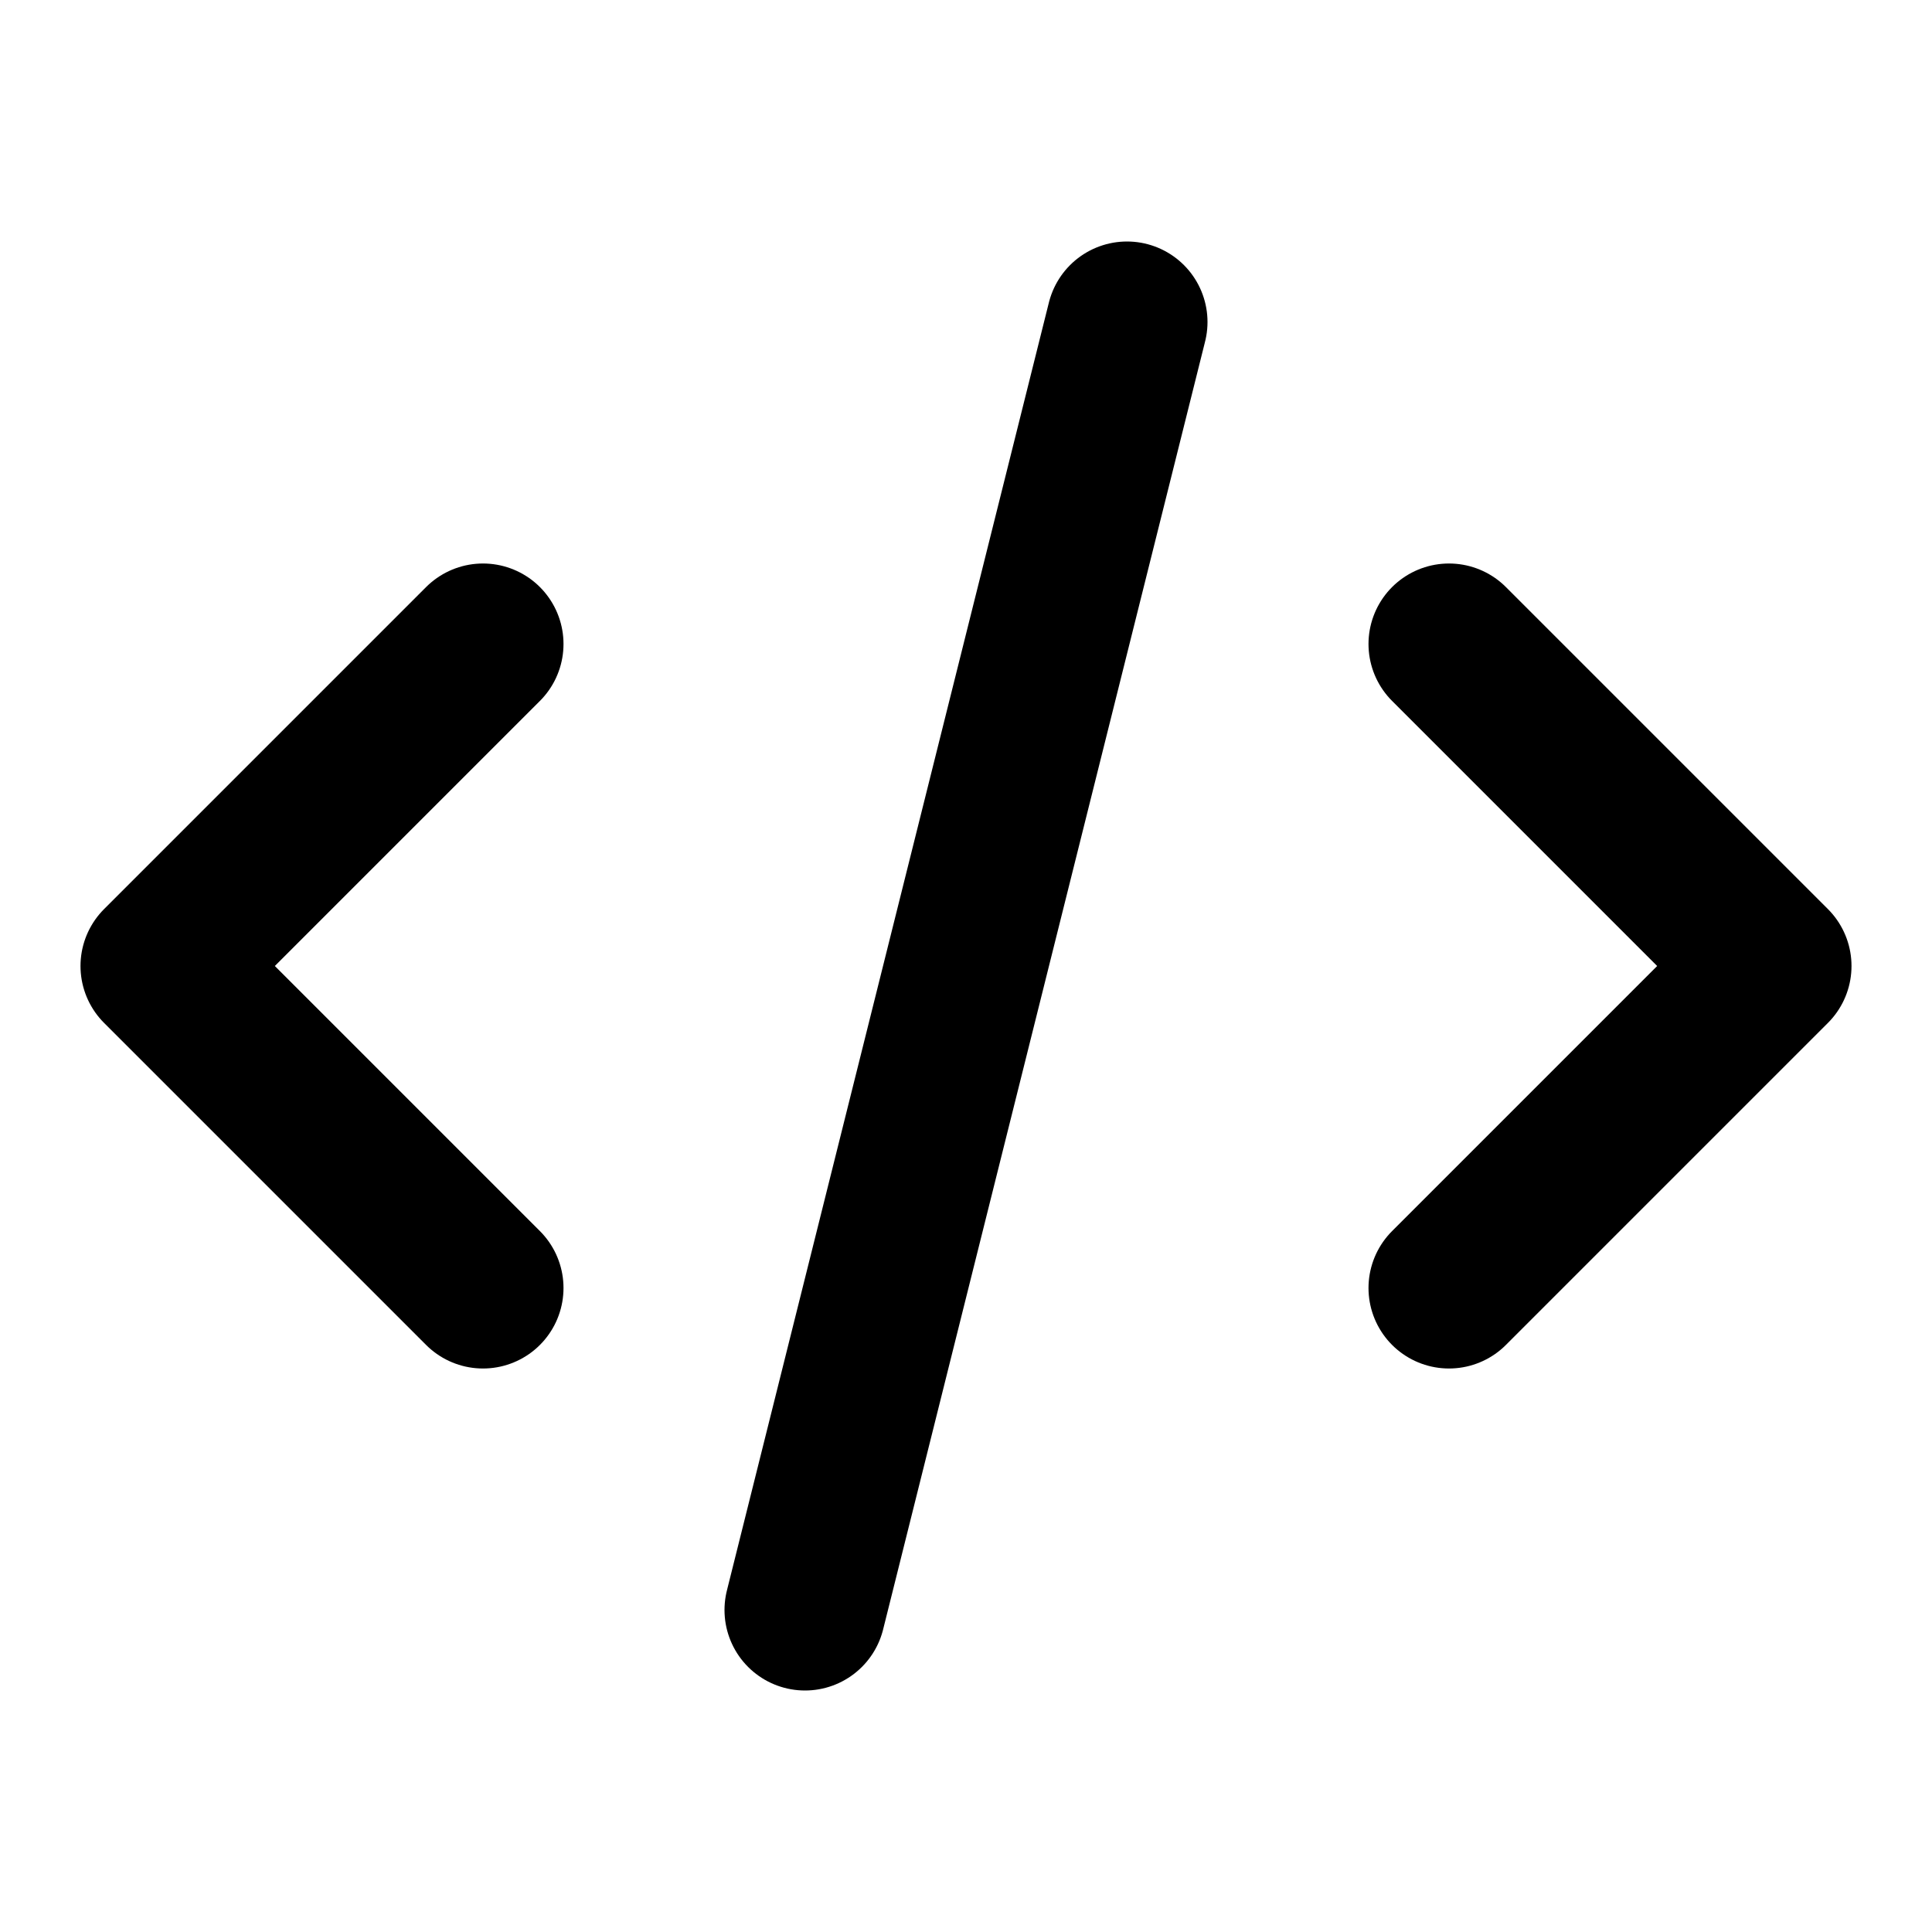
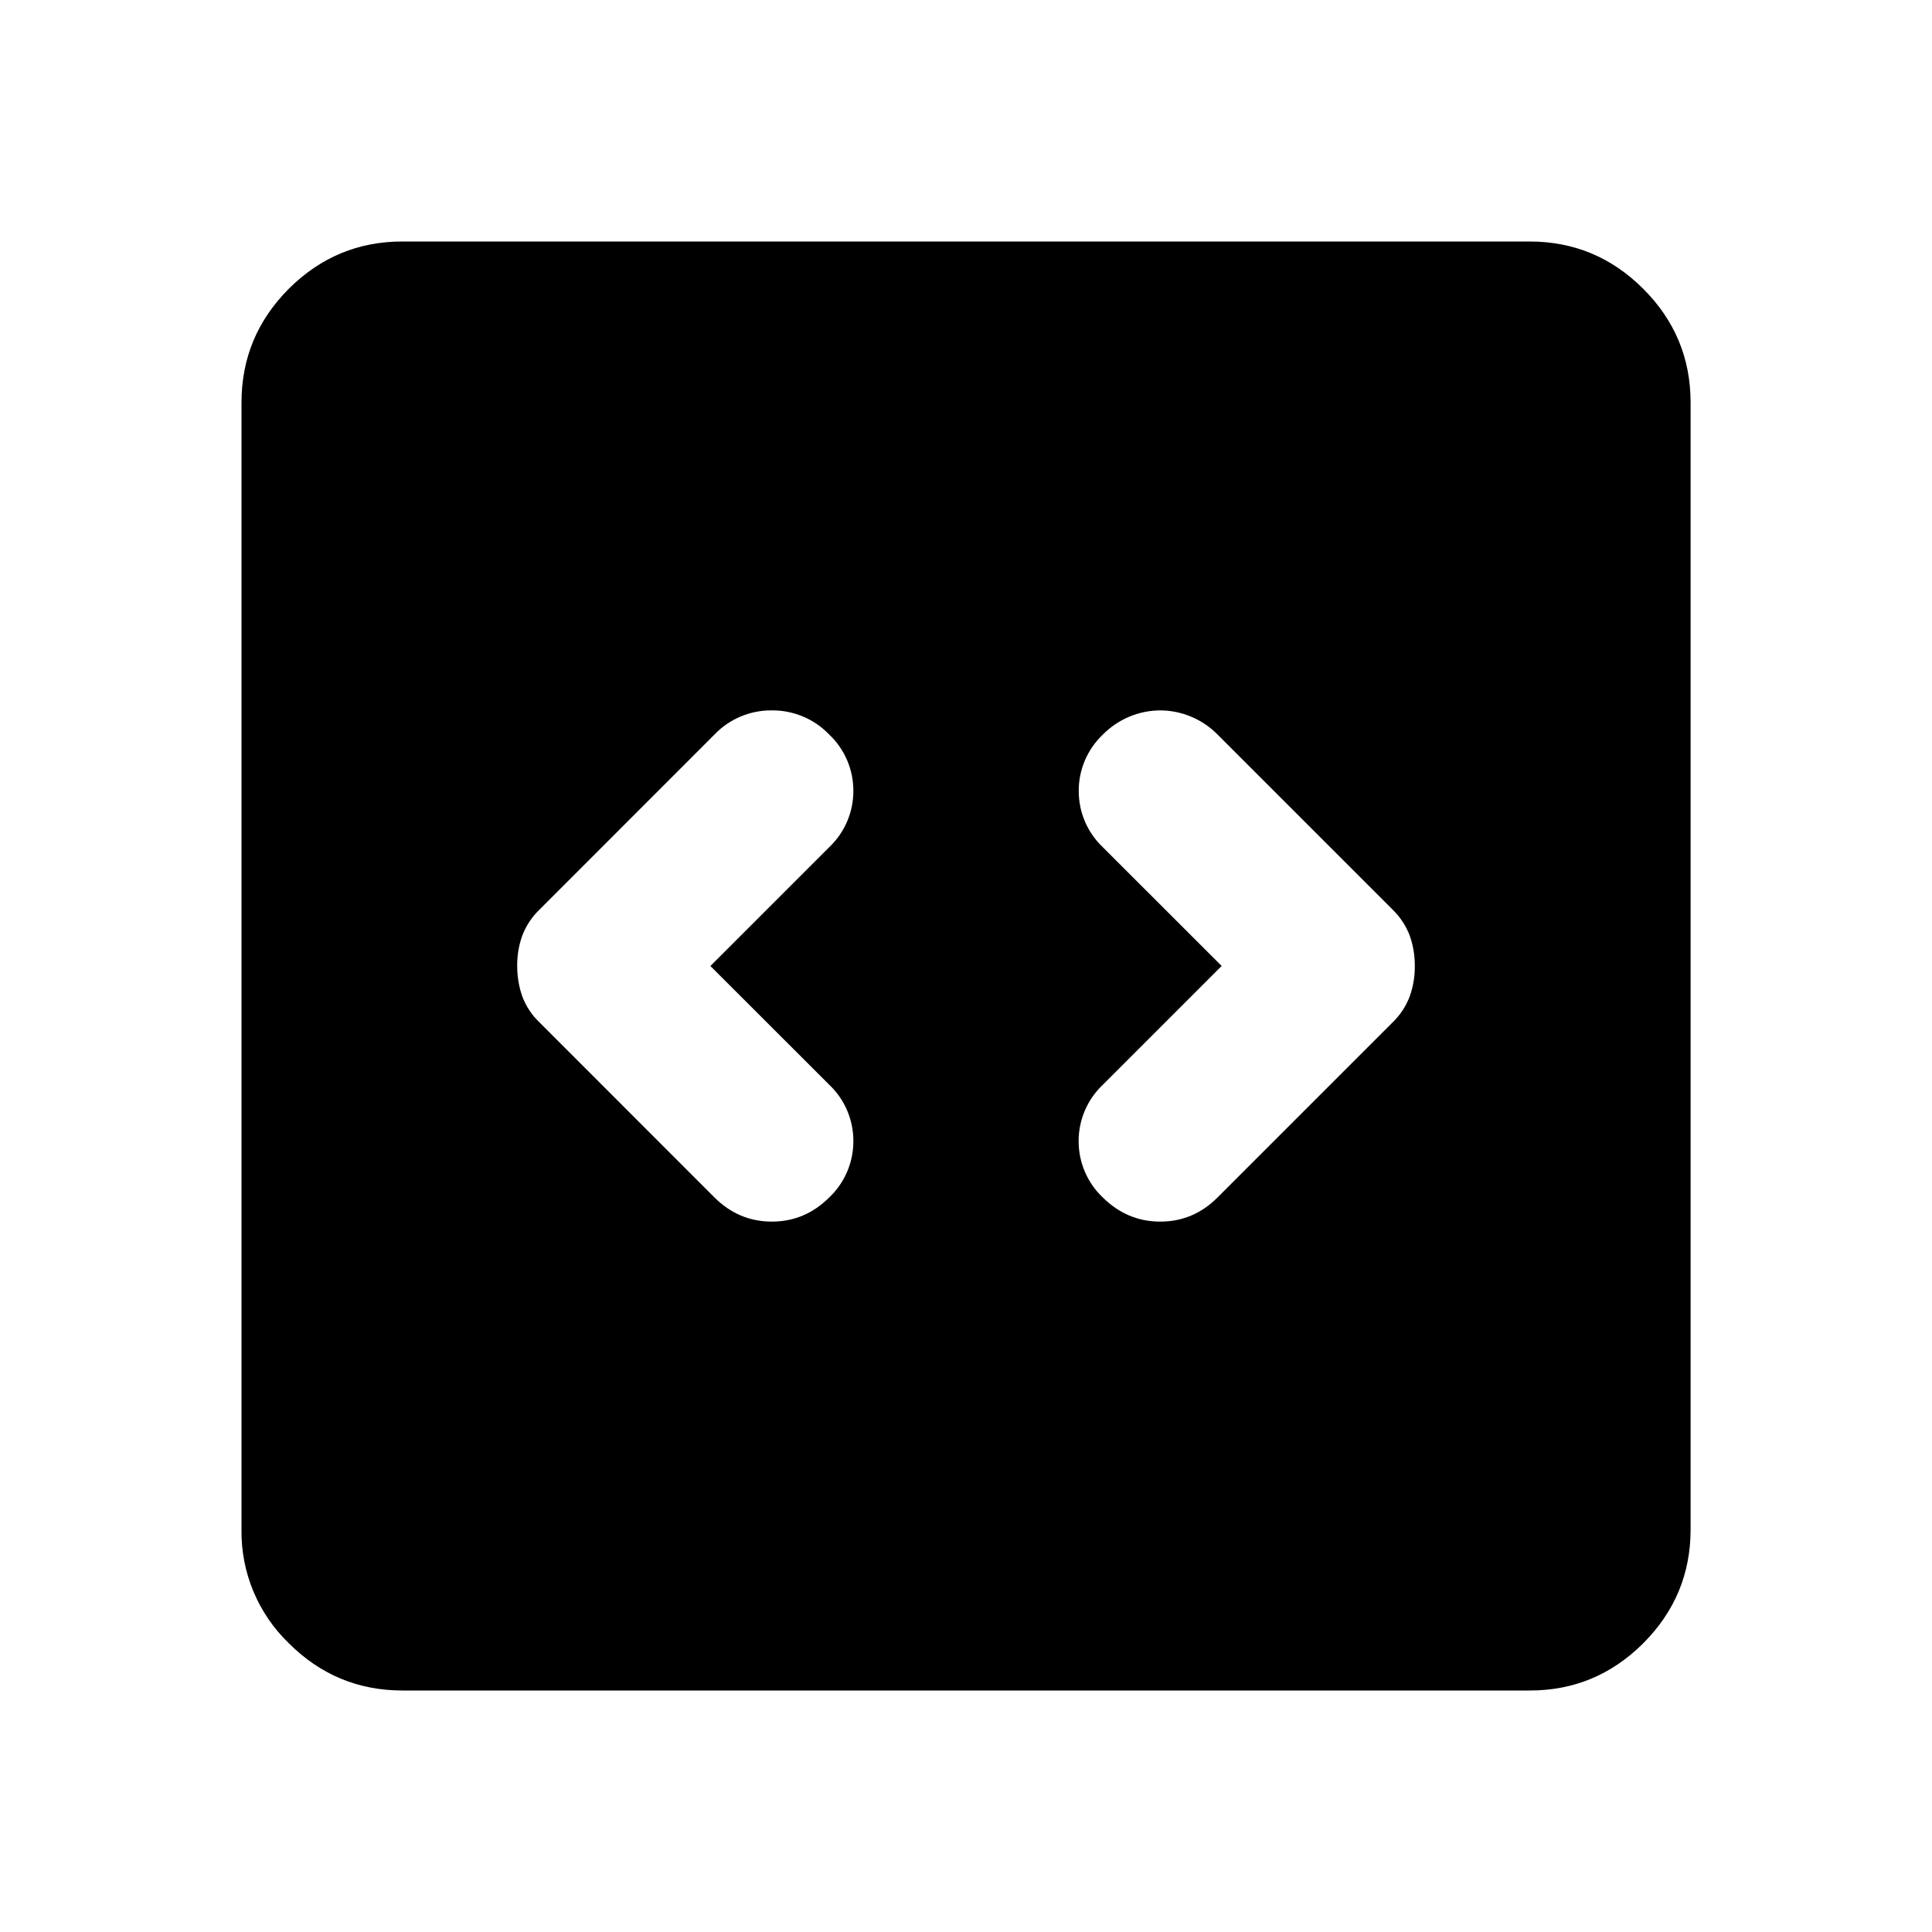
- <svg xmlns="http://www.w3.org/2000/svg" fill="none" viewBox="0 0 24 24" stroke-width="2" stroke="currentColor" aria-hidden="true">
-   <path stroke-linecap="round" stroke-linejoin="round" d="M10 20l4-16m4 4l4 4-4 4M6 16l-4-4 4-4" />
+ <svg xmlns="http://www.w3.org/2000/svg" width="20" height="20" fill="none">
+   <path d="m7.354 10 1.23-1.23a.8.8 0 0 0 .25-.582.8.8 0 0 0-.25-.584.812.812 0 0 0-.595-.25.809.809 0 0 0-.593.25L5.584 9.417a.736.736 0 0 0-.178.27.902.902 0 0 0-.052.313c0 .111.018.215.052.313a.722.722 0 0 0 .178.27l1.812 1.813c.167.166.365.25.594.25.23 0 .427-.084.594-.25a.8.8 0 0 0 .25-.584.8.8 0 0 0-.25-.583L7.354 10Zm5.292 0-1.23 1.23a.8.8 0 0 0-.25.582.8.8 0 0 0 .25.584c.168.166.366.25.595.25.23 0 .427-.084.593-.25l1.813-1.813a.736.736 0 0 0 .177-.27.903.903 0 0 0 .052-.313.916.916 0 0 0-.052-.313.74.74 0 0 0-.177-.27l-1.813-1.813a.838.838 0 0 0-.594-.25.839.839 0 0 0-.593.25.8.8 0 0 0-.25.583.8.8 0 0 0 .25.584L12.647 10Zm-8.48 7.5c-.457 0-.85-.163-1.177-.49a1.602 1.602 0 0 1-.489-1.177V4.167c0-.459.164-.851.49-1.178.327-.326.72-.49 1.177-.489h11.667c.458 0 .85.163 1.177.49.327.327.49.719.49 1.177v11.666c0 .459-.164.851-.49 1.178-.327.326-.72.49-1.177.489H4.167Z" fill="currentColor" />
</svg>
